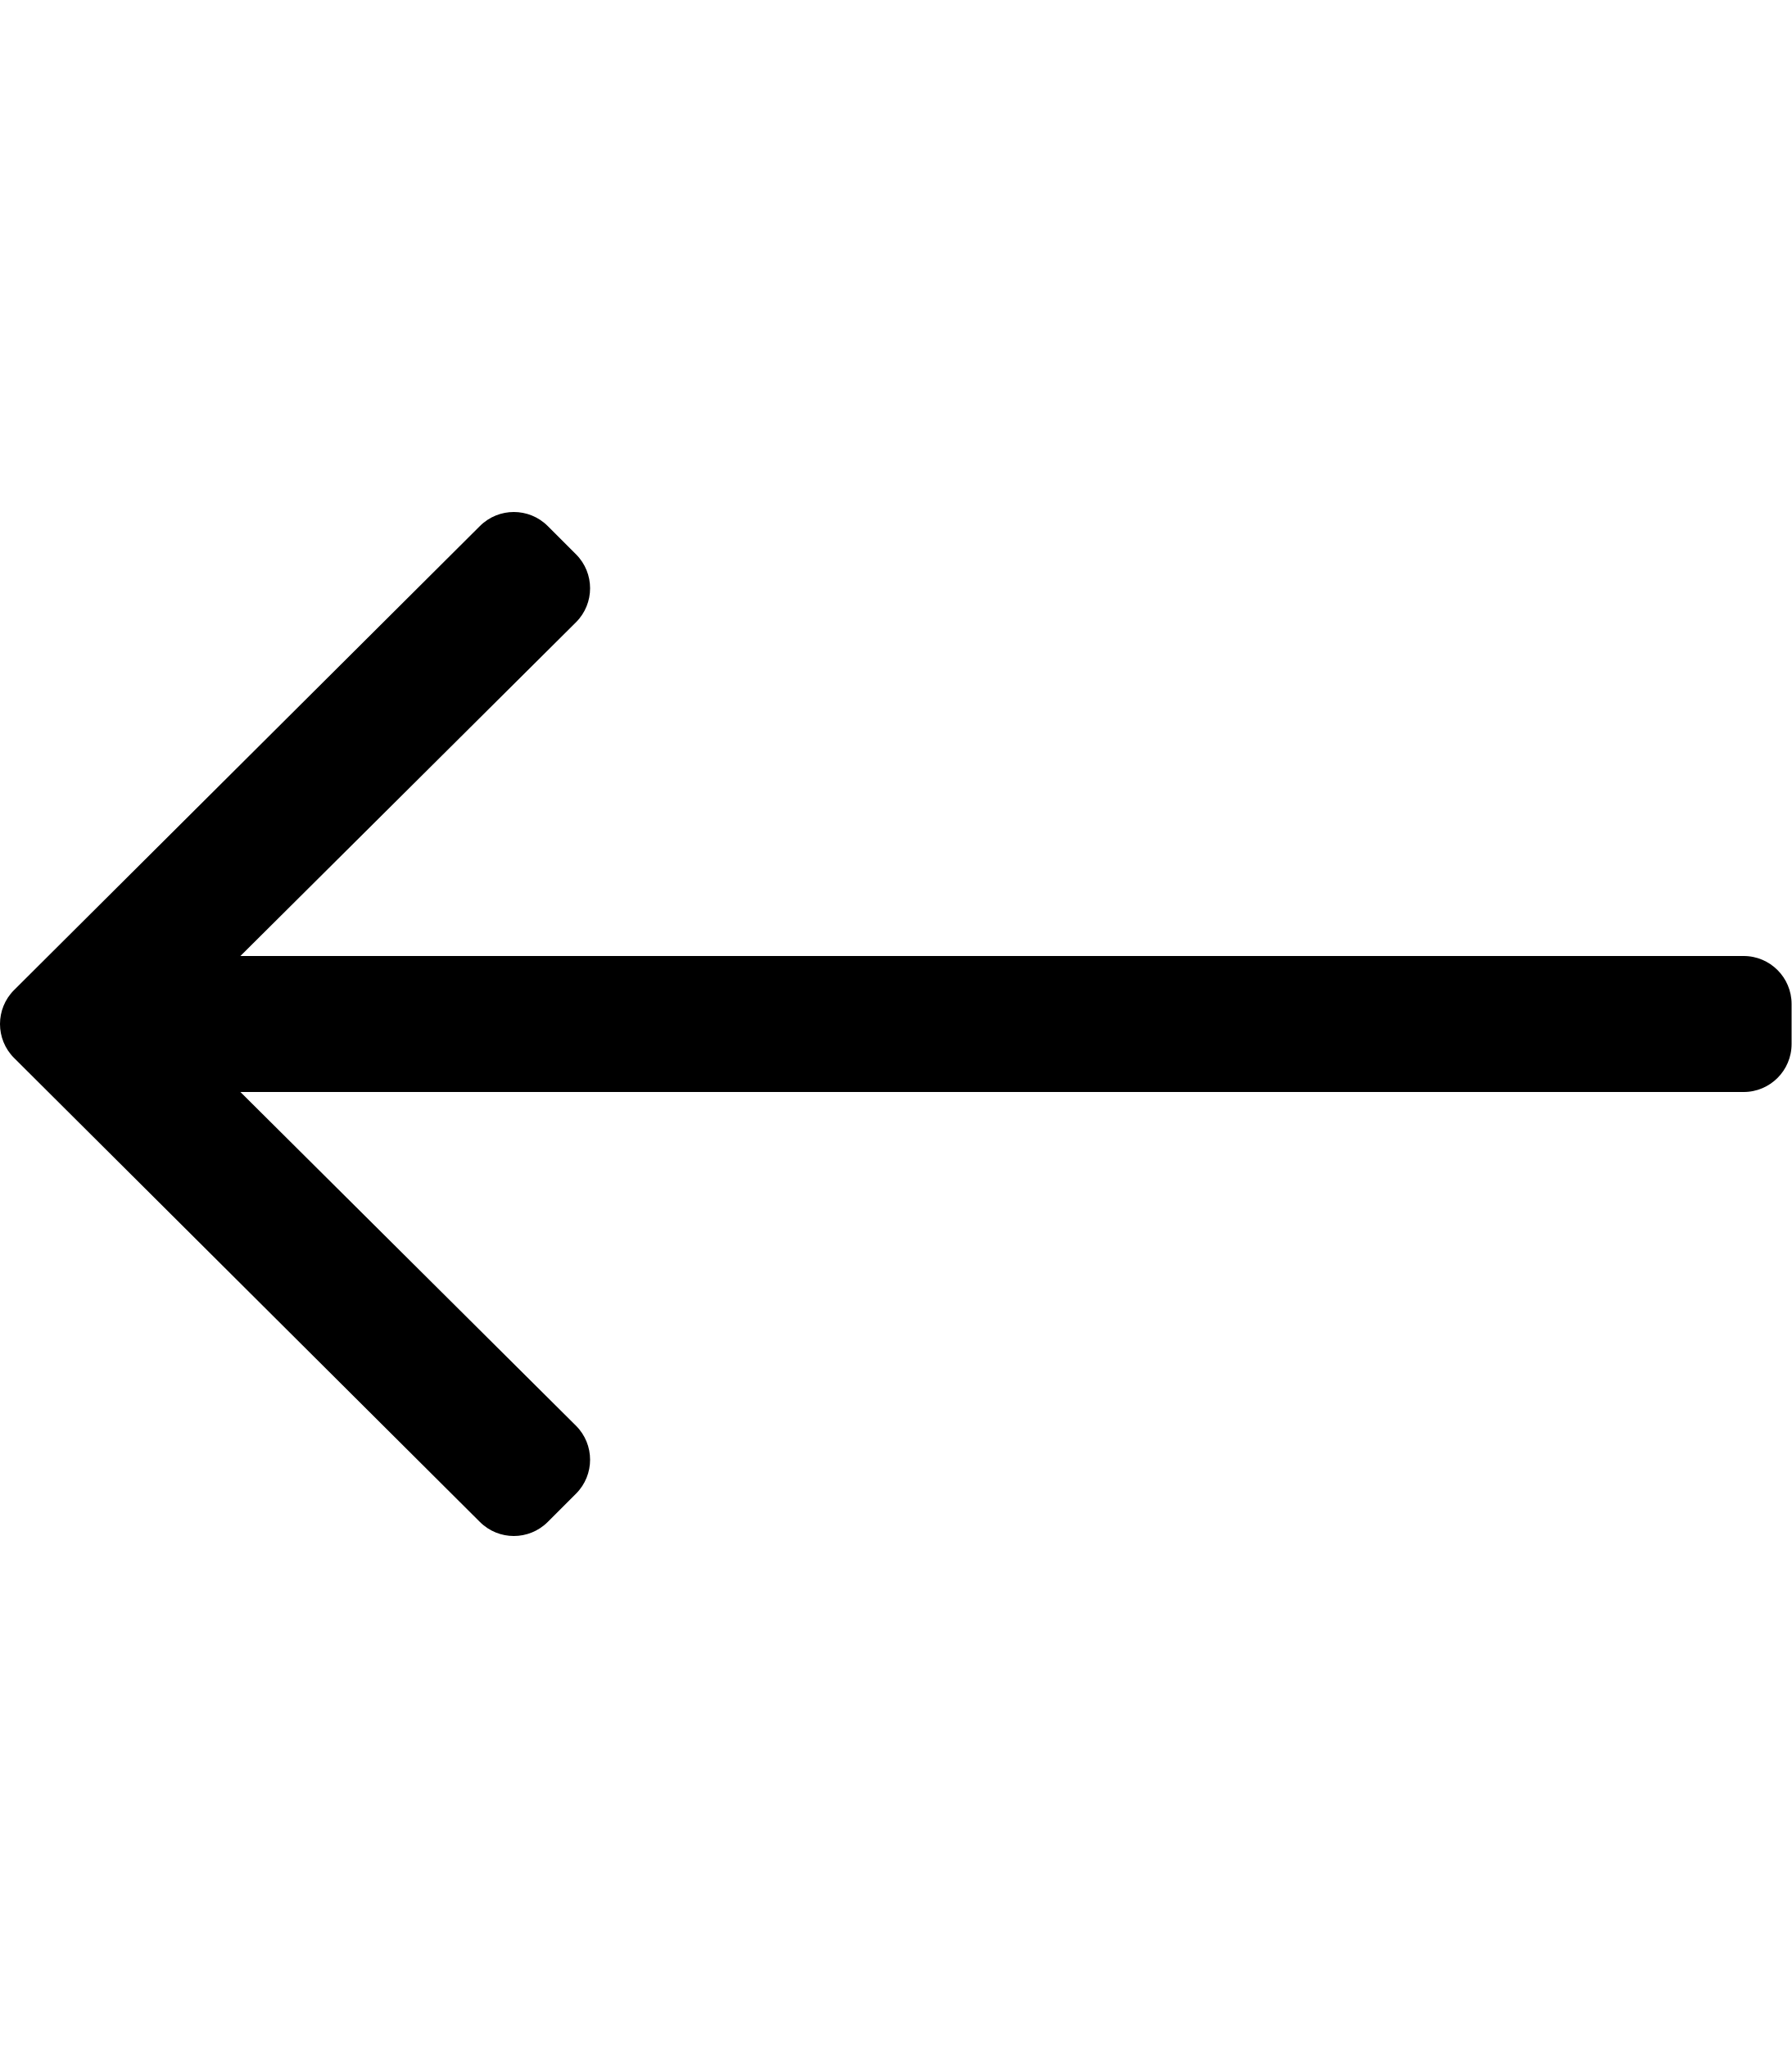
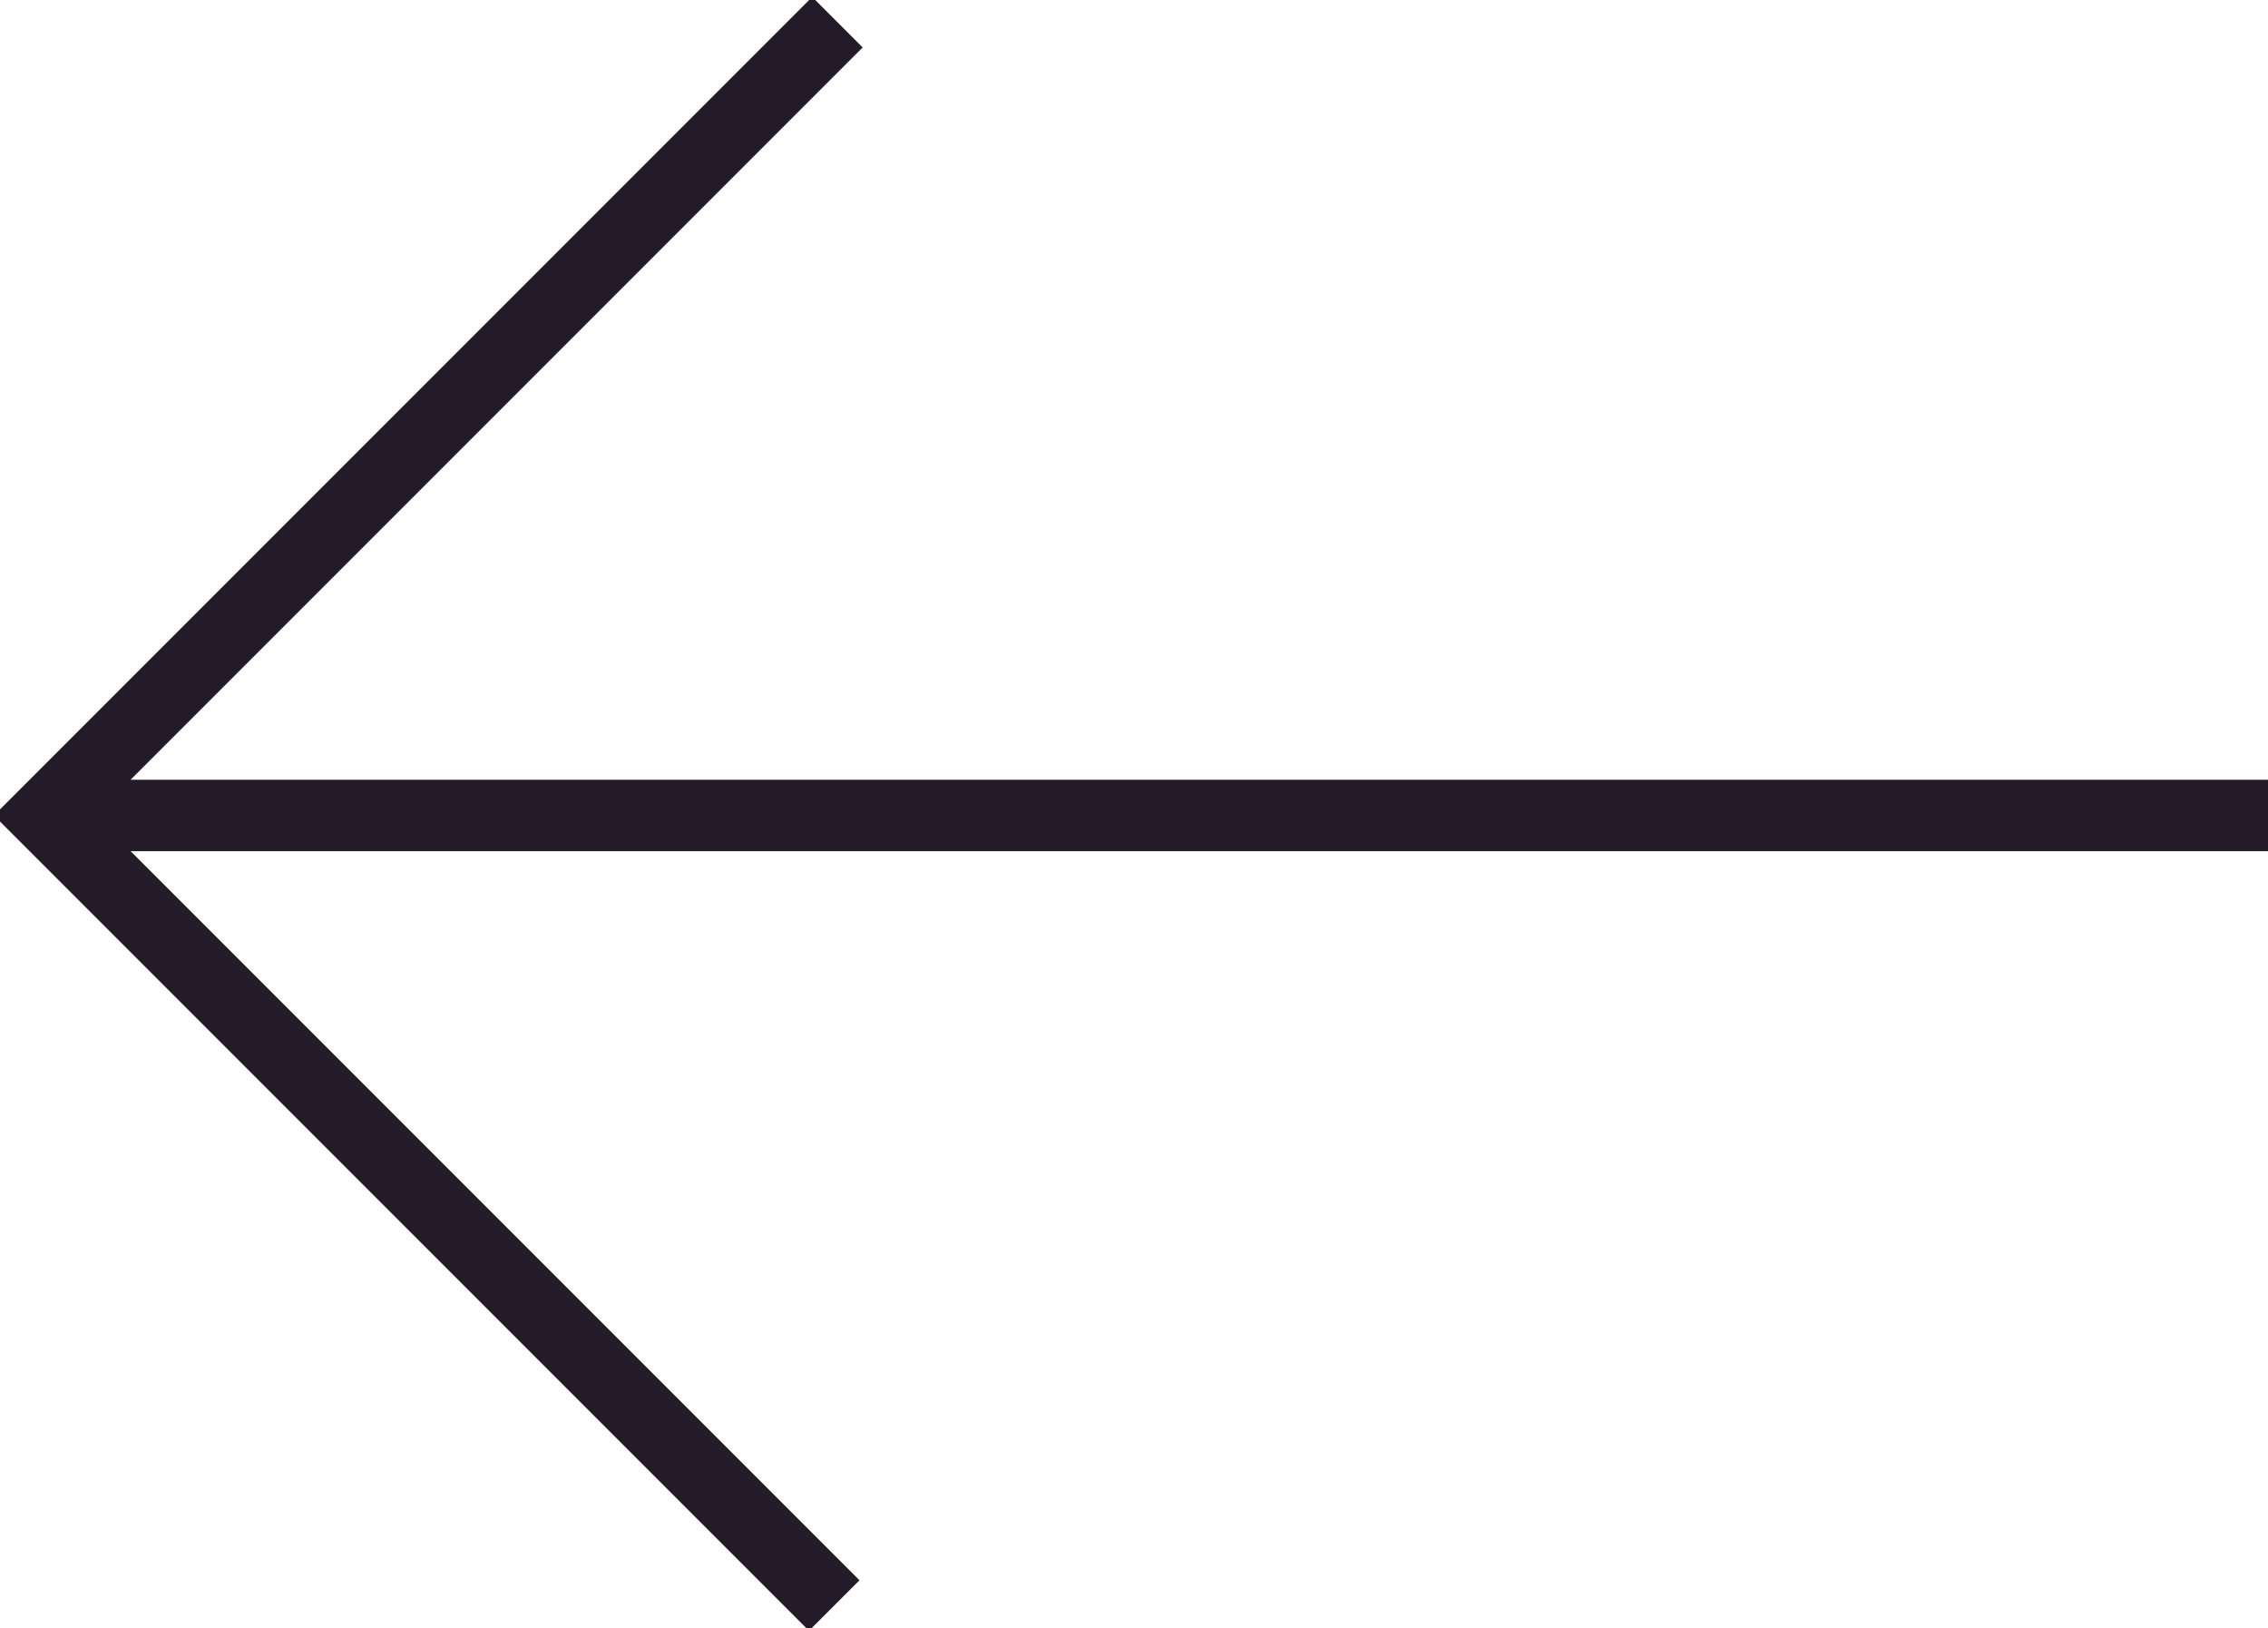
- <svg xmlns="http://www.w3.org/2000/svg" aria-hidden="true" focusable="false" data-prefix="fal" data-icon="long-arrow-left" class="svg-inline--fa fa-long-arrow-left fa-w-14" role="img" viewBox="0 0 448 512">
-   <path fill="currentColor" d="M136.97 380.485l7.071-7.07c4.686-4.686 4.686-12.284 0-16.971L60.113 273H436c6.627 0 12-5.373 12-12v-10c0-6.627-5.373-12-12-12H60.113l83.928-83.444c4.686-4.686 4.686-12.284 0-16.971l-7.071-7.07c-4.686-4.686-12.284-4.686-16.97 0l-116.485 116c-4.686 4.686-4.686 12.284 0 16.971l116.485 116c4.686 4.686 12.284 4.686 16.97-.001z" />
+ <svg xmlns="http://www.w3.org/2000/svg" version="1.1" x="0px" y="0px" width="71.5px" height="51.3px" viewBox="0 0 71.5 51.3" style="overflow:visible;enable-background:new 0 0 71.5 51.3;" xml:space="preserve">
+   <line fill="none" stroke="#231B28" stroke-width="2.25" x1="1.7" y1="25.7" x2="71.5" y2="25.7" />
+   <path fill="none" stroke="#231B28" stroke-width="2.25" d="M26.4,0.7" />
+   <polyline fill="none" stroke="#231B28" stroke-width="2.25" points="26.4,0.7 1.4,25.7 26.3,50.6 " />
</svg>
